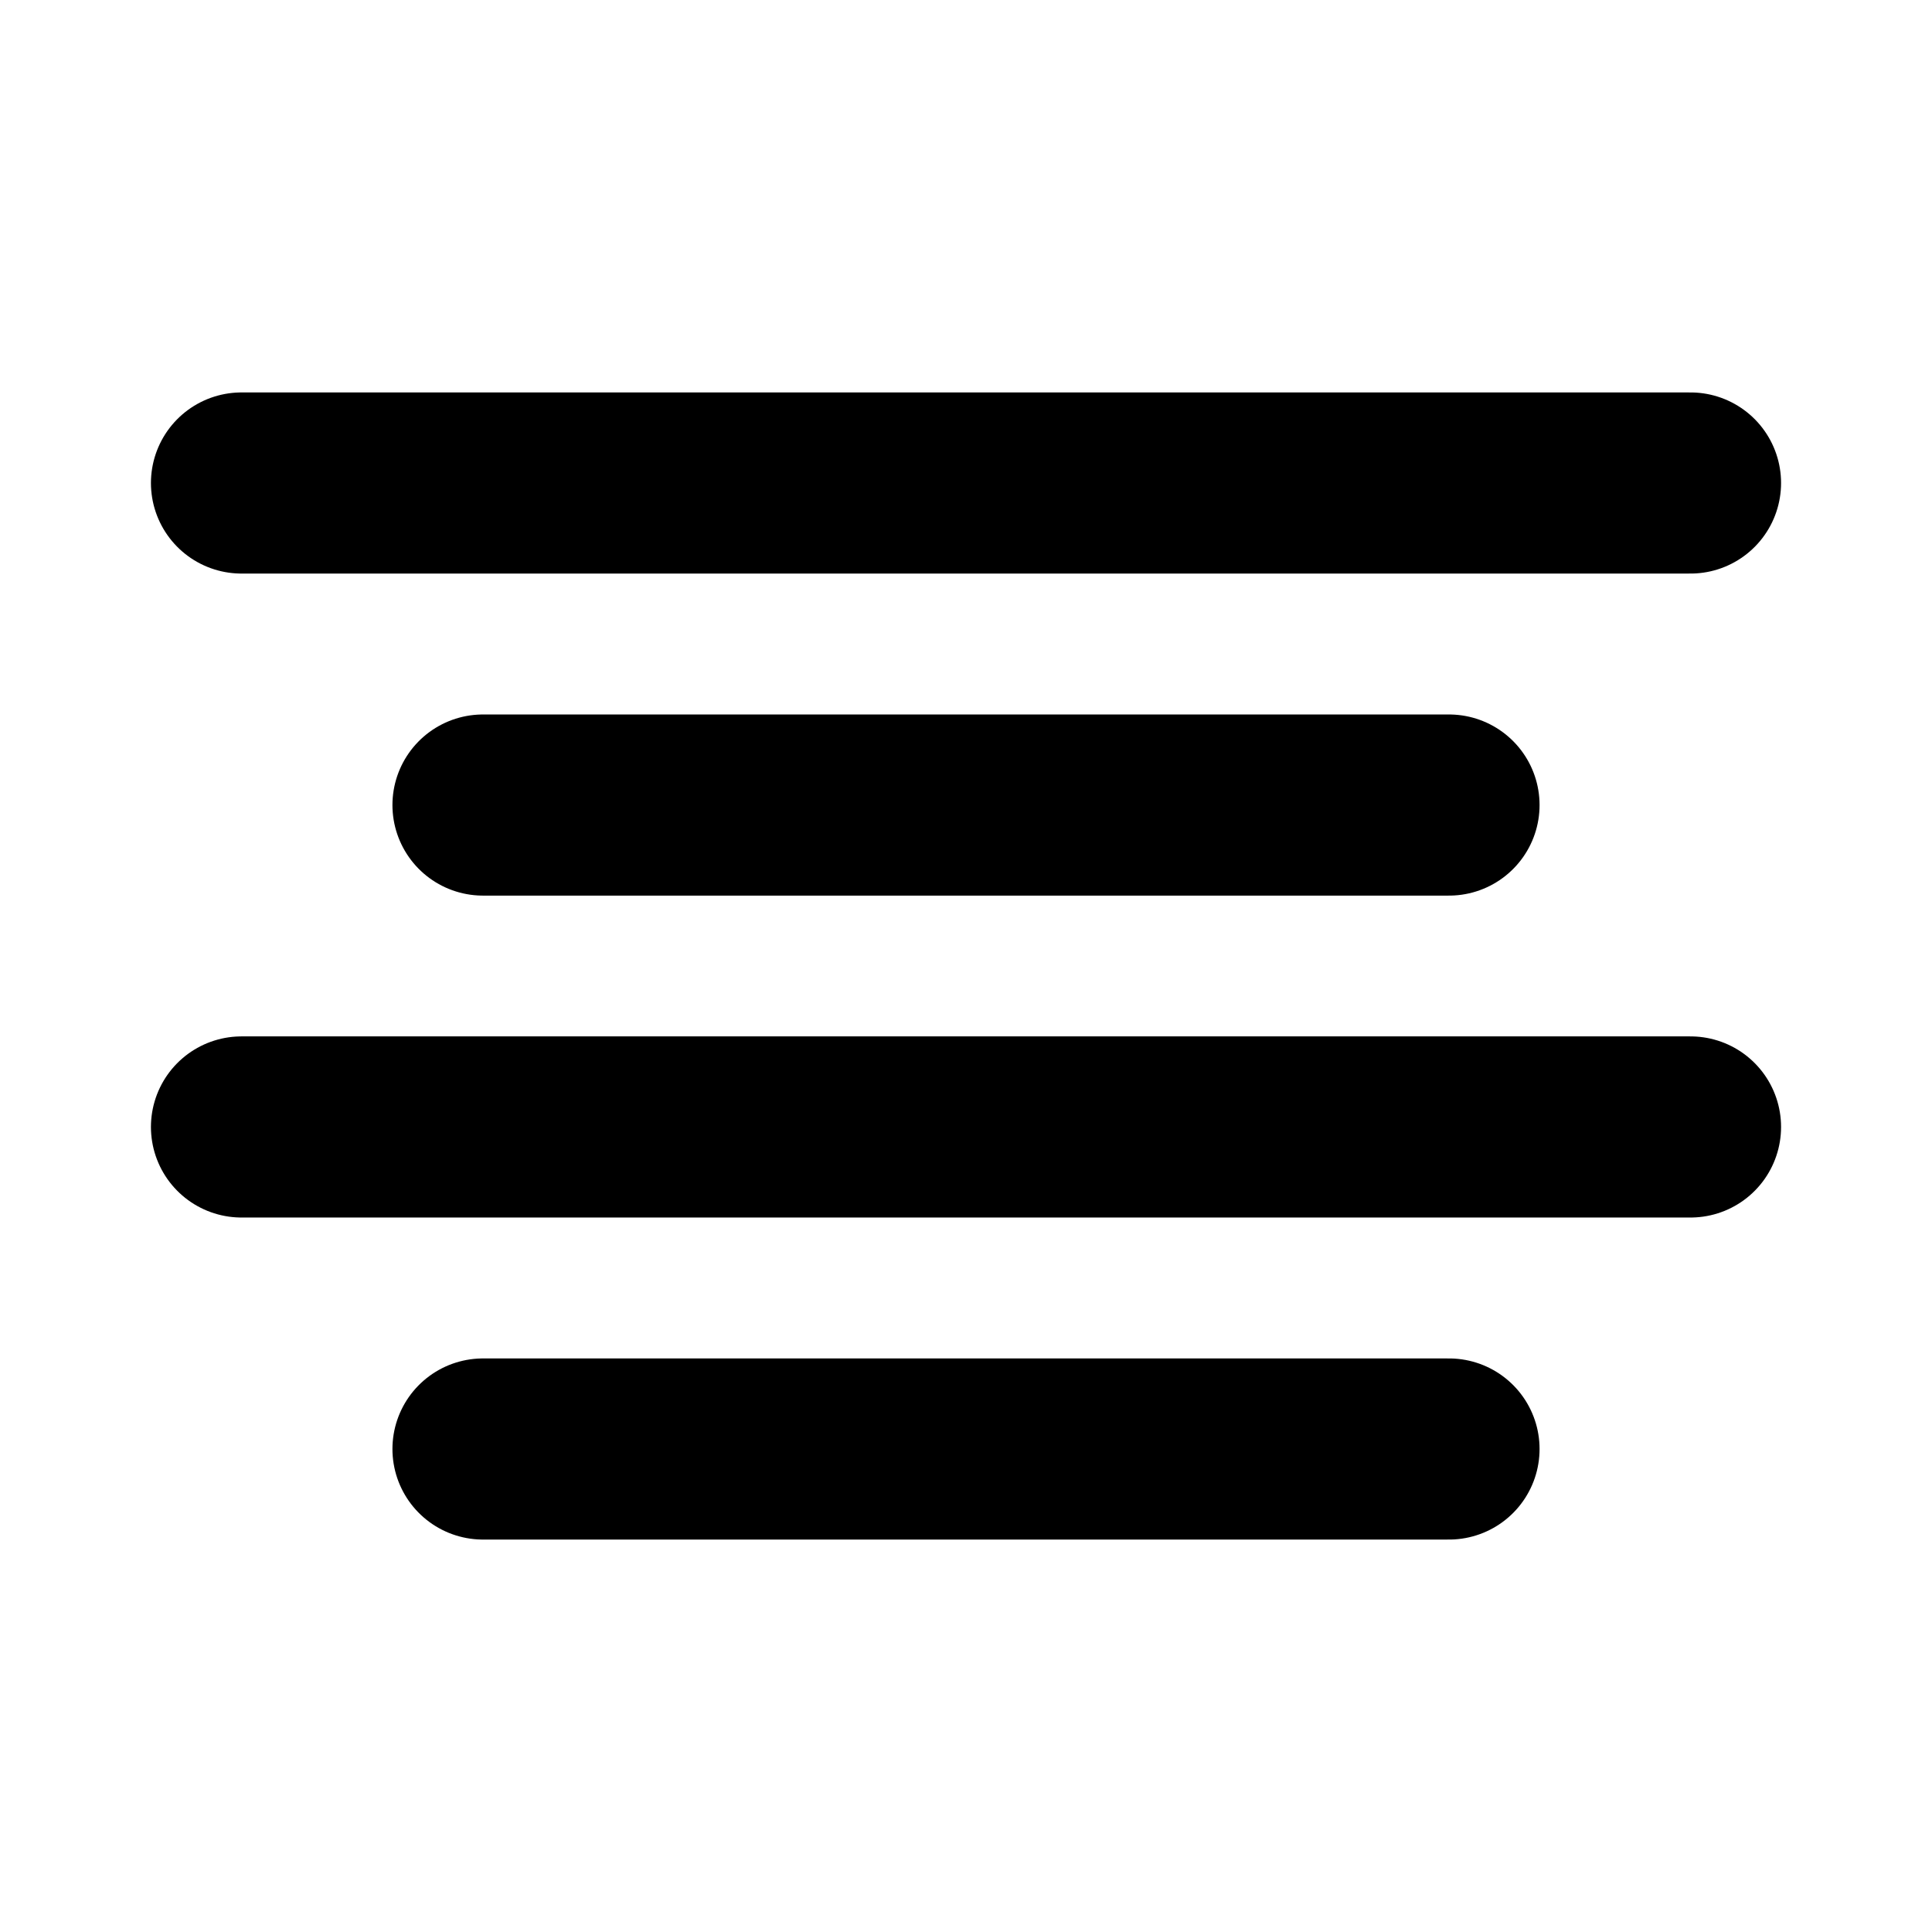
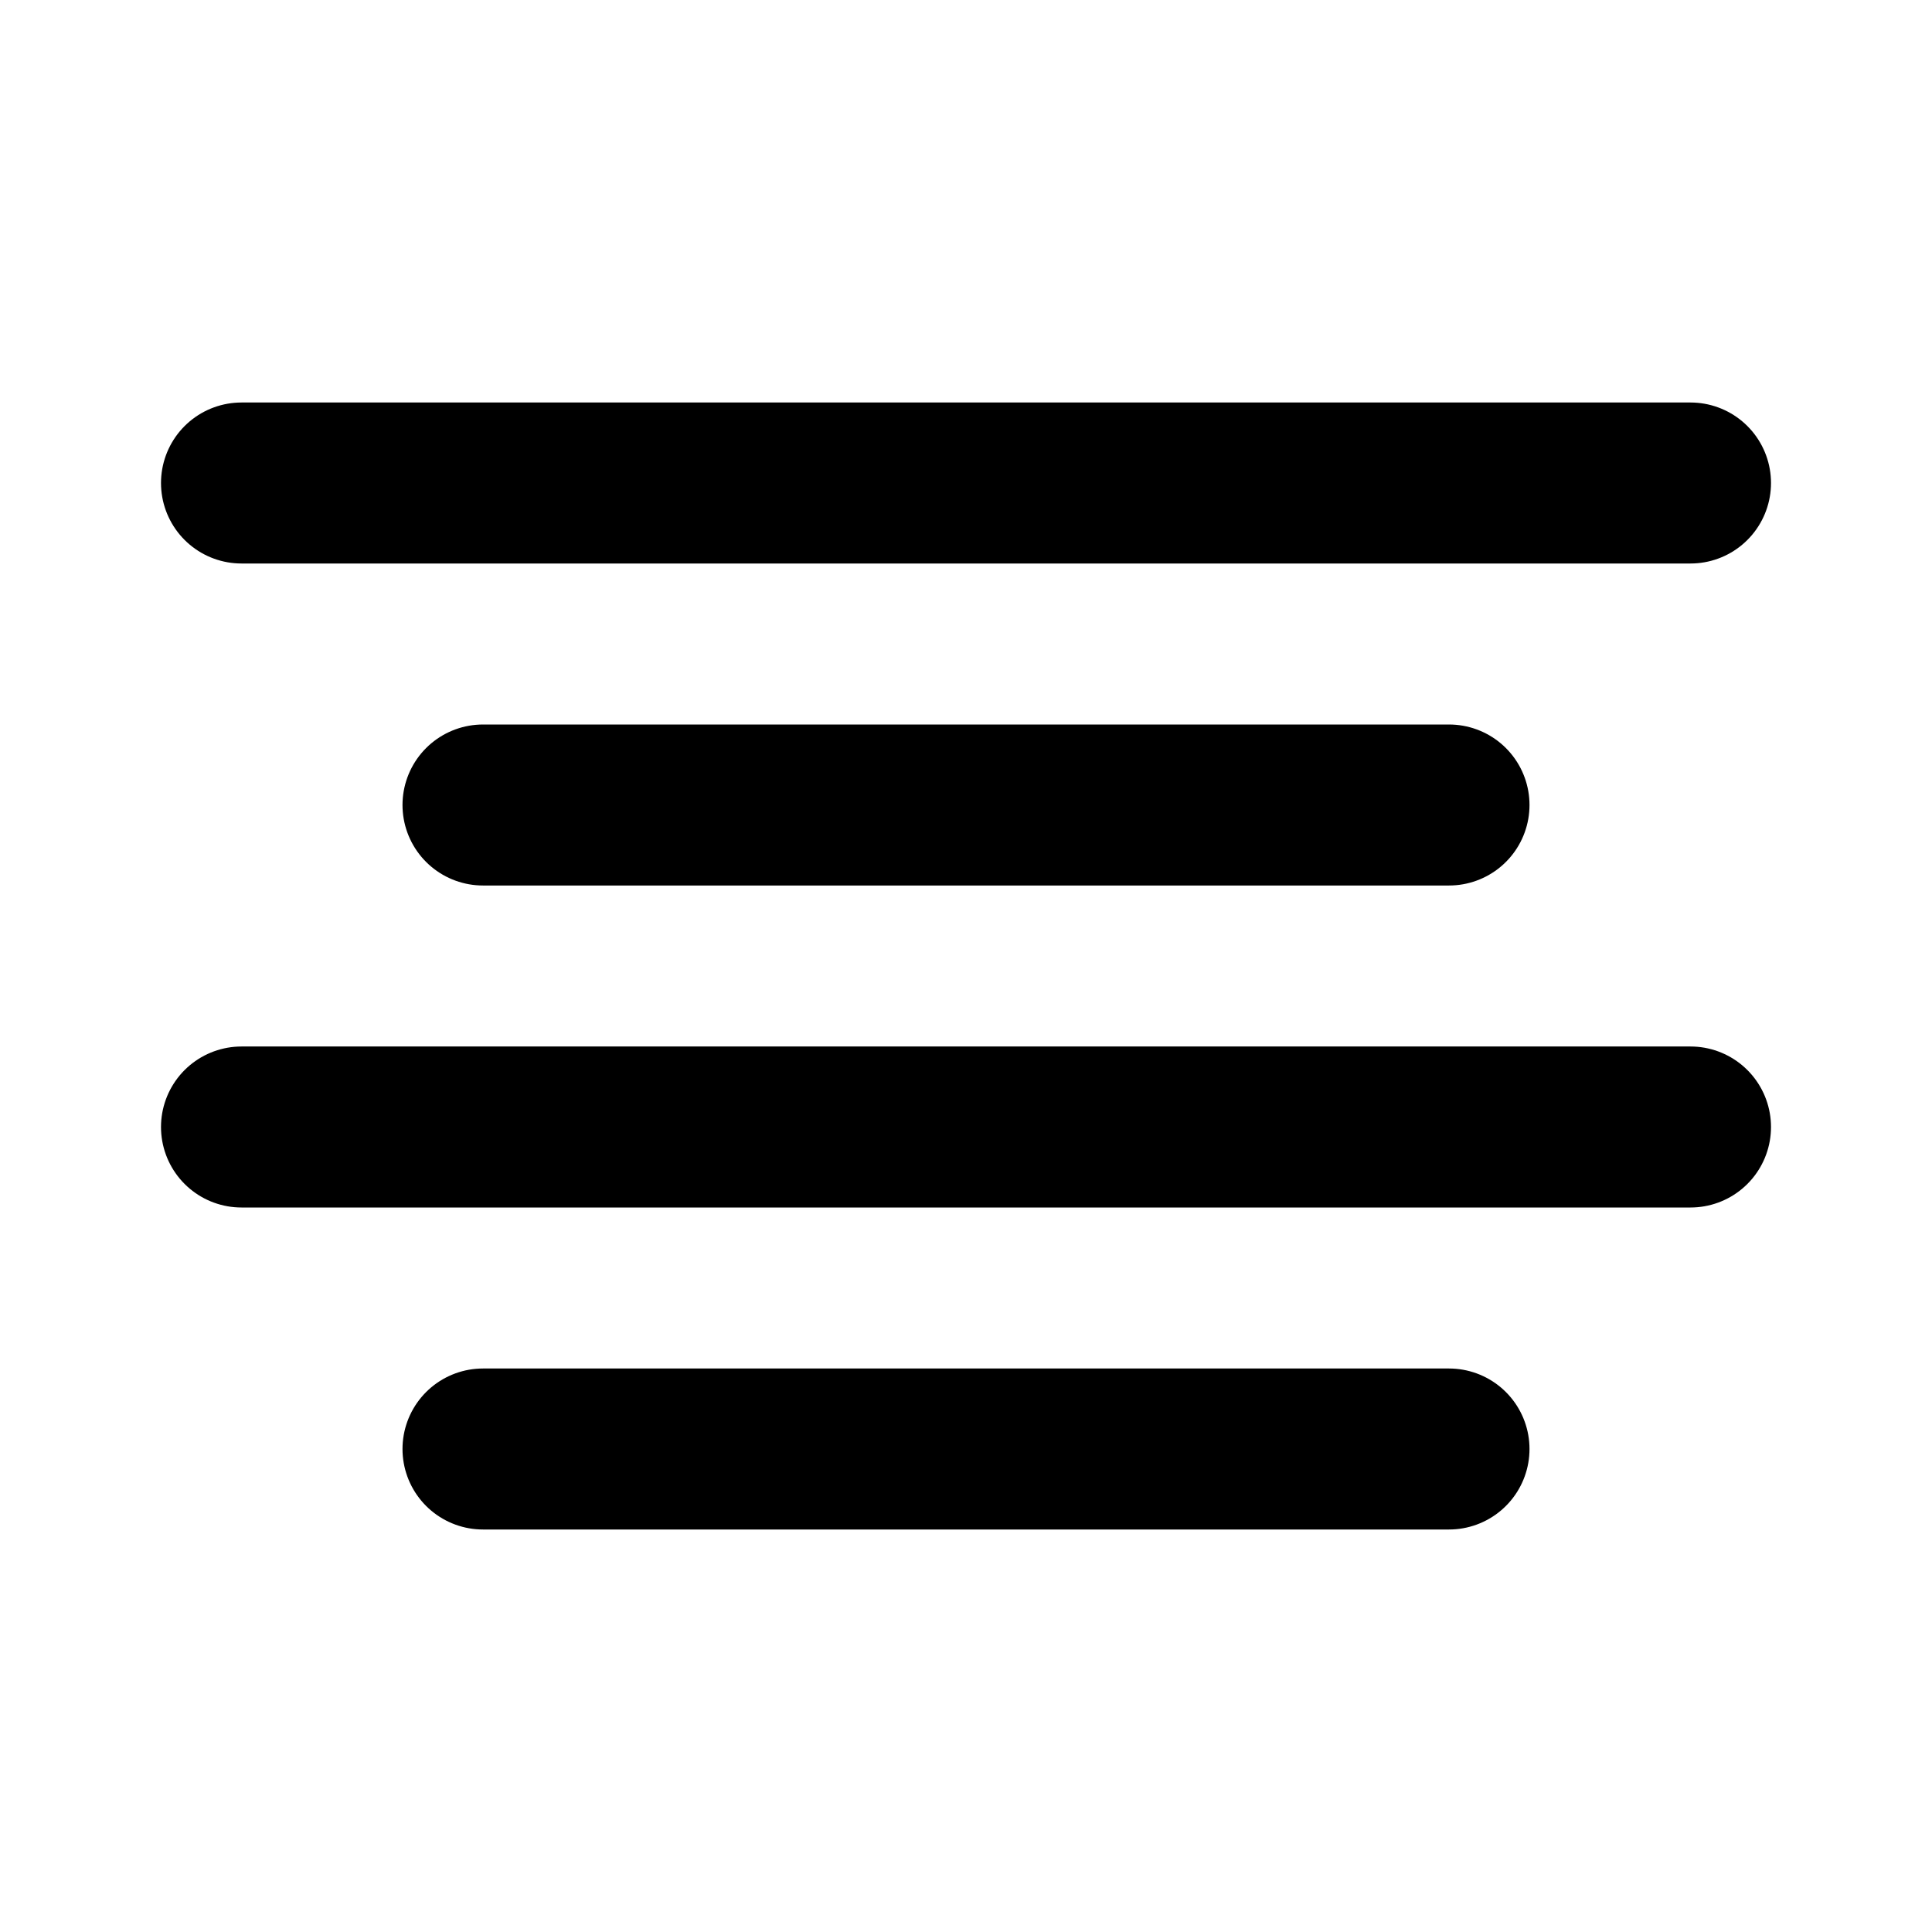
- <svg xmlns="http://www.w3.org/2000/svg" width="16" height="16" viewBox="0 0 16 16" fill="none">
-   <path d="M2 4H14" stroke="black" stroke-width="1.5" stroke-linecap="round" stroke-linejoin="round" />
-   <path d="M2 9.333H14" stroke="black" stroke-width="1.5" stroke-linecap="round" stroke-linejoin="round" />
-   <path d="M4 6.667H12" stroke="black" stroke-width="1.5" stroke-linecap="round" stroke-linejoin="round" />
-   <path d="M4 12H12" stroke="black" stroke-width="1.5" stroke-linecap="round" stroke-linejoin="round" />
+ <svg xmlns="http://www.w3.org/2000/svg" width="24" height="24" viewBox="0 0 24 24" fill="none">
+   <path d="M18 10H6M21 6H3M21 14H3M18 18H6" stroke="black" stroke-width="2" stroke-linecap="round" stroke-linejoin="round" />
</svg>
